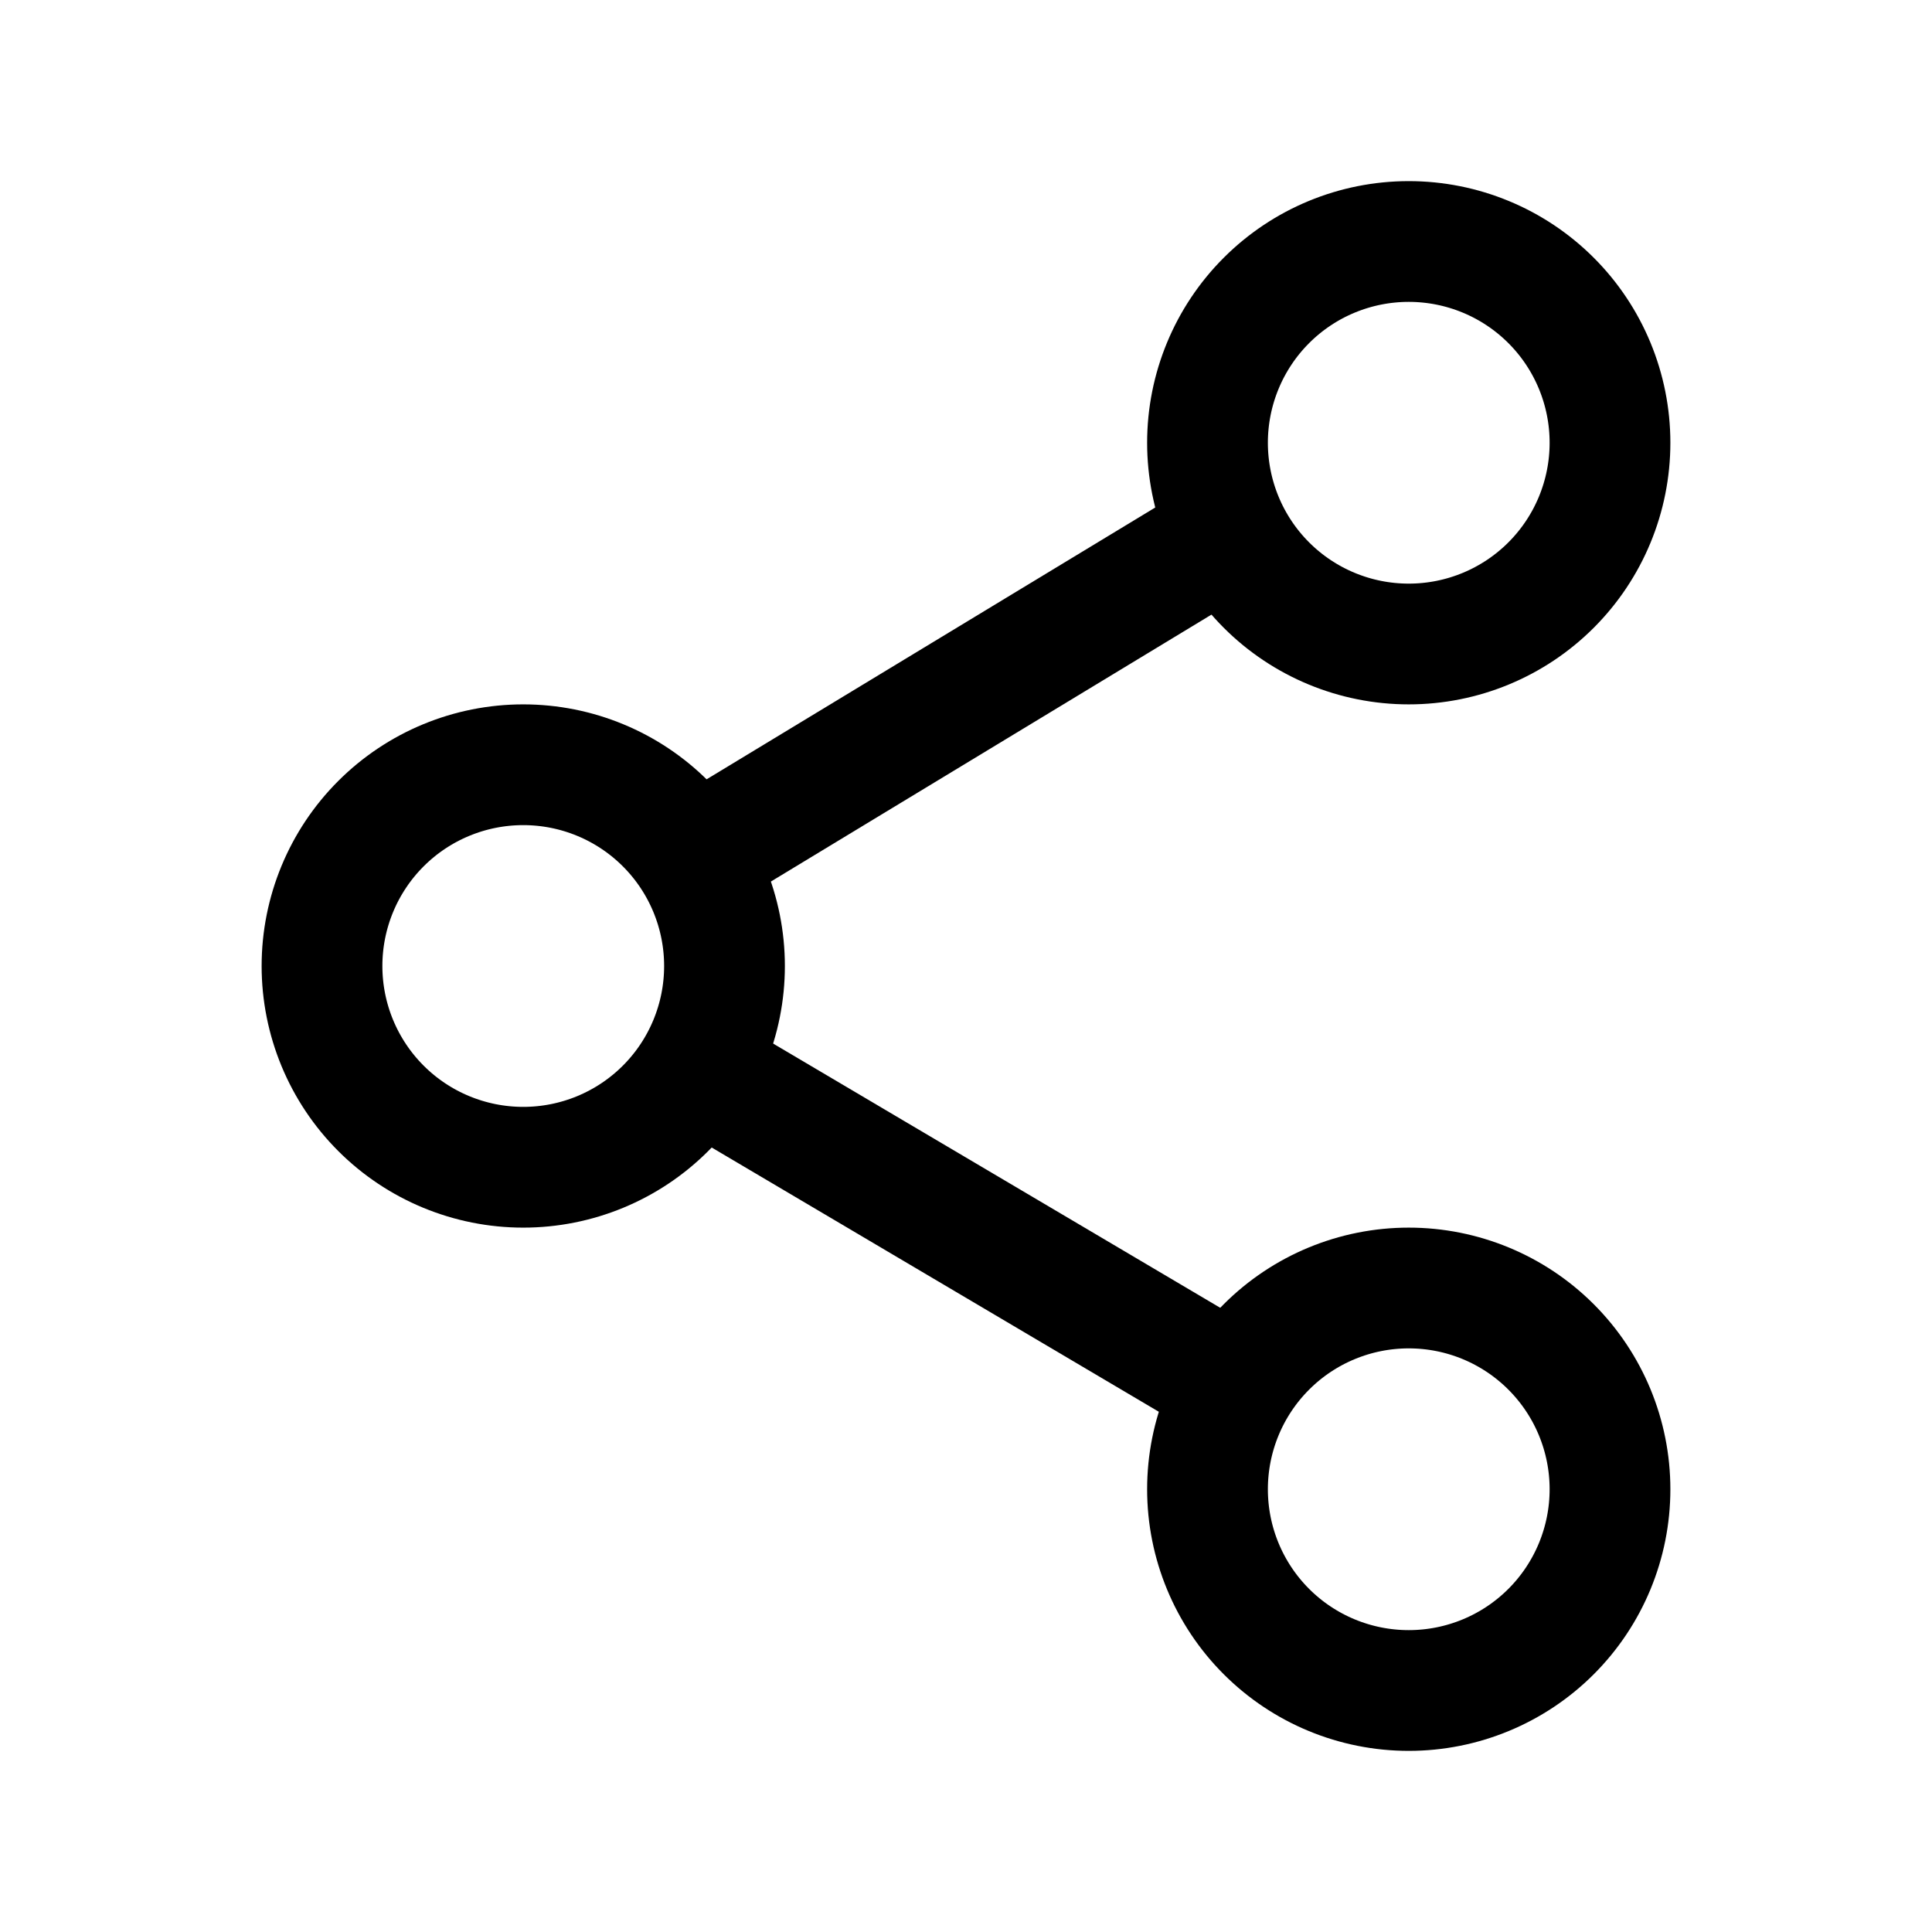
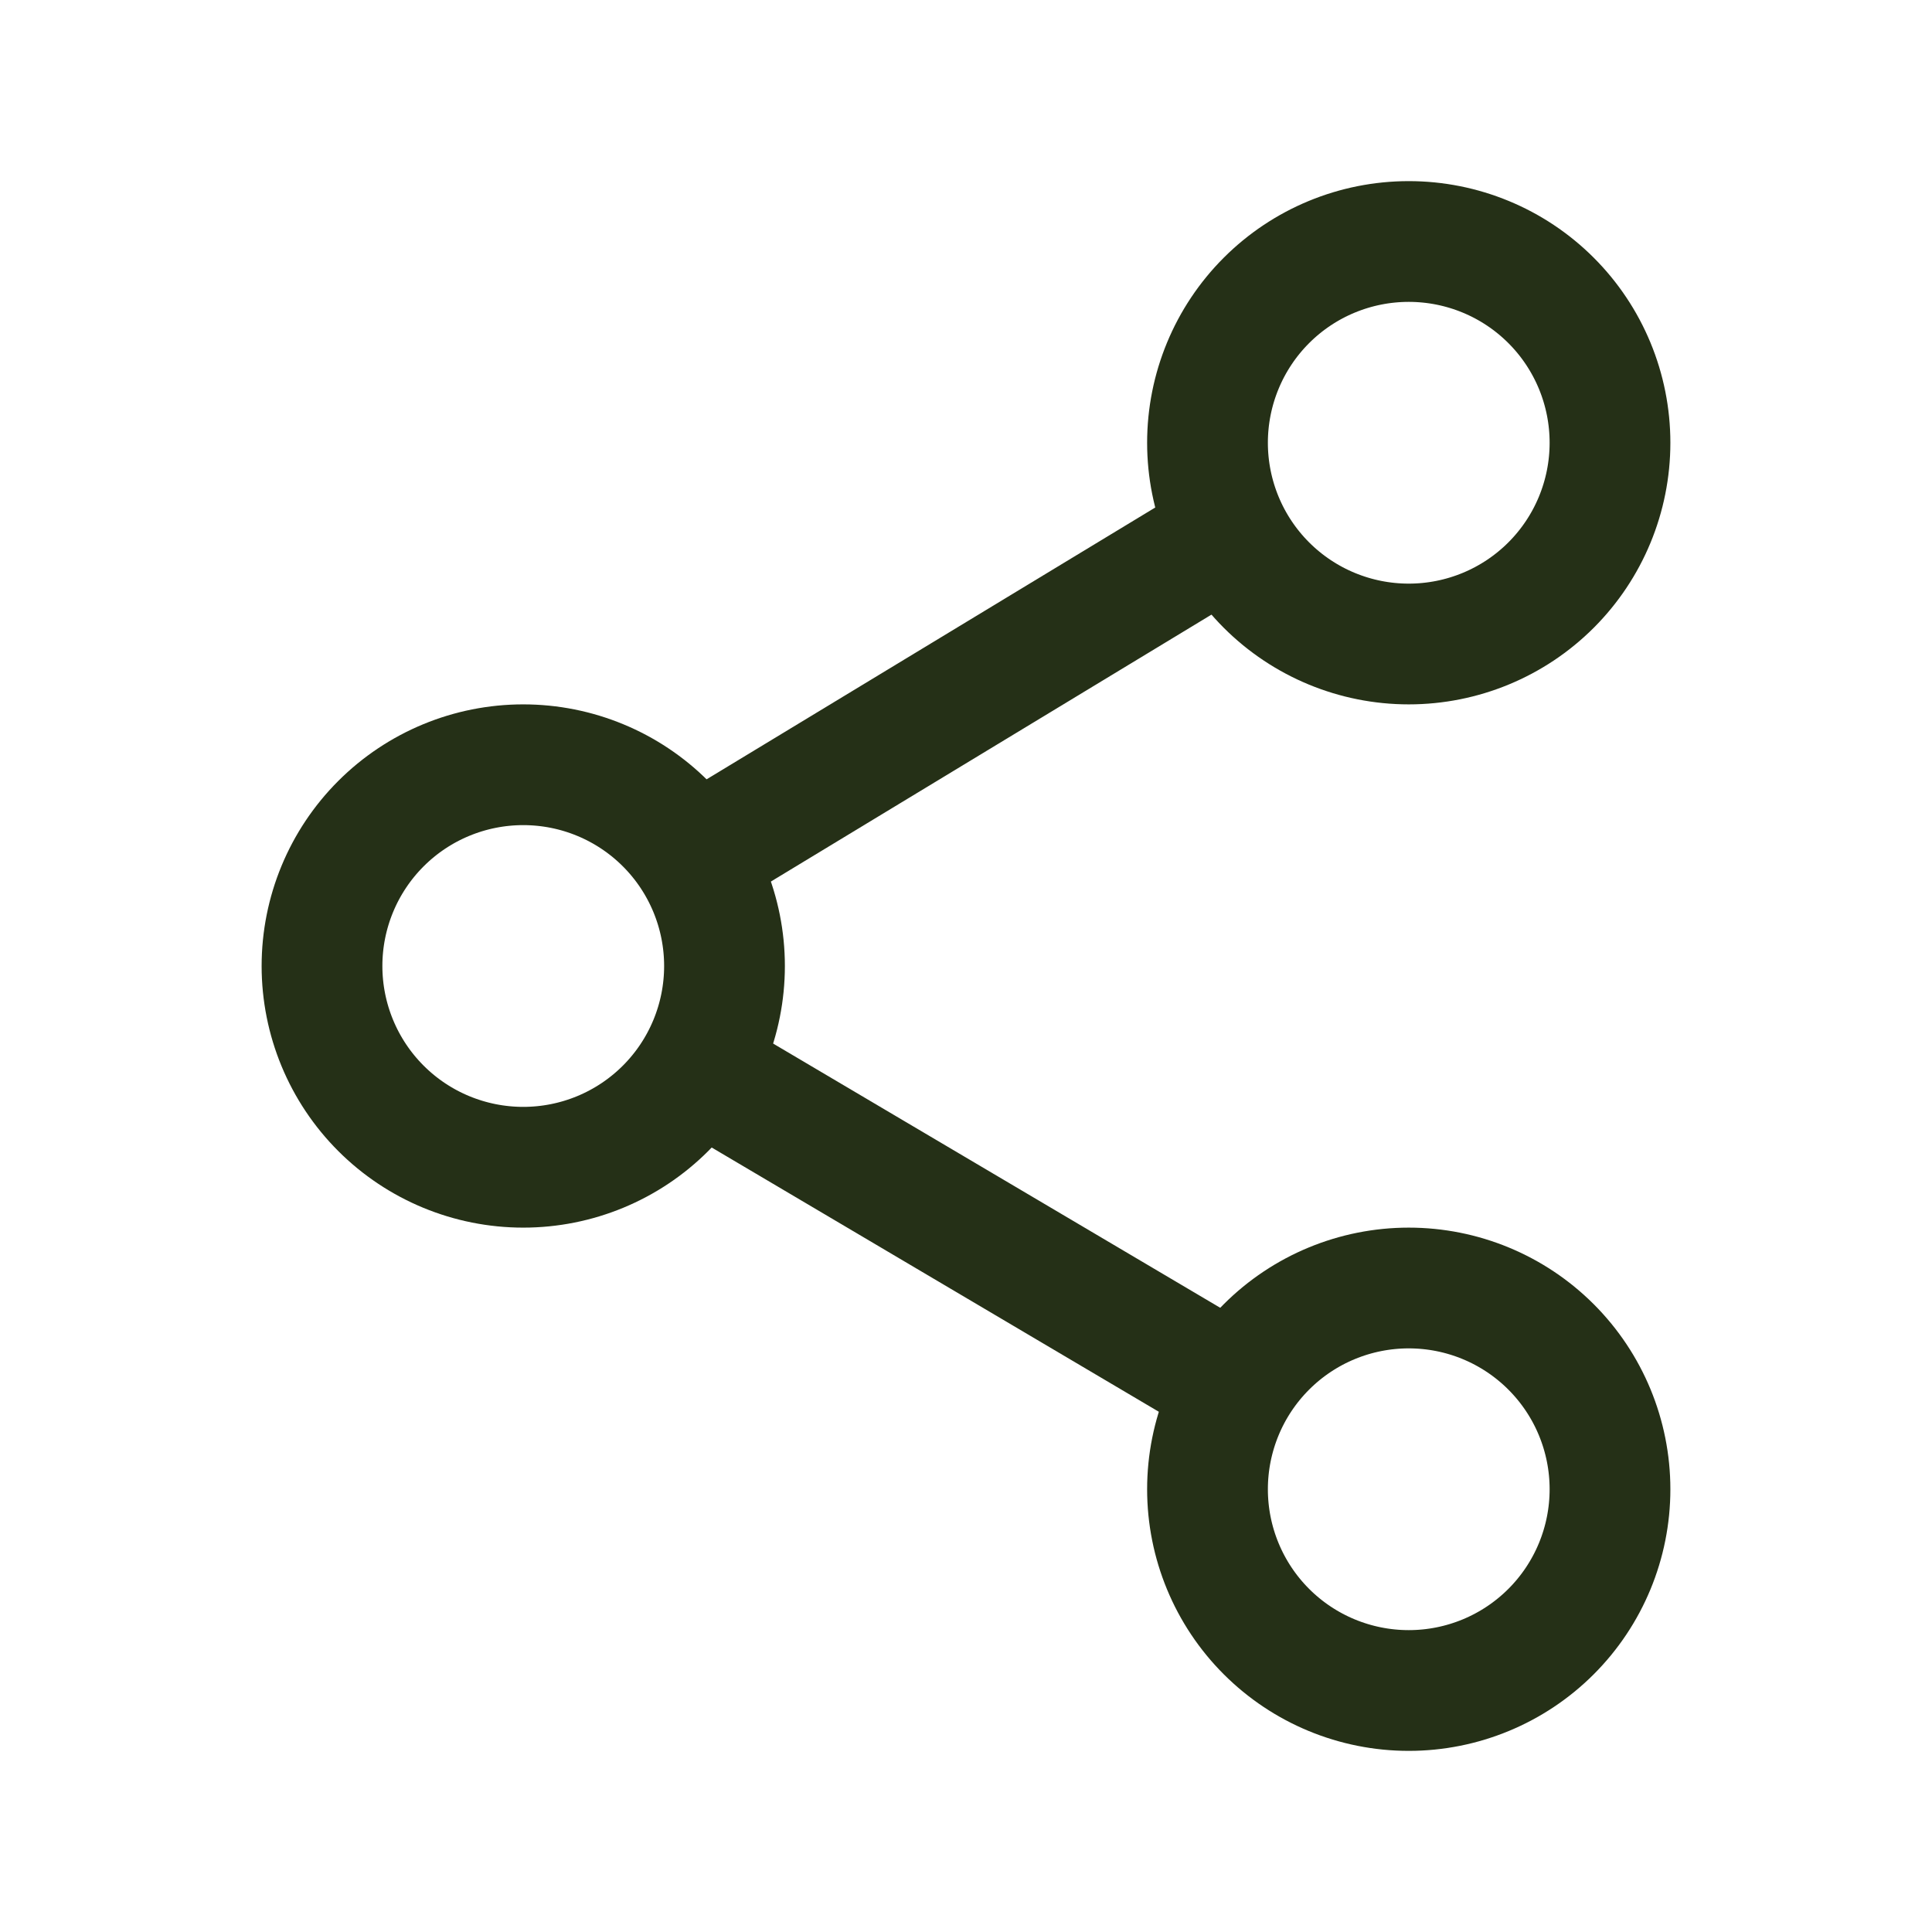
<svg xmlns="http://www.w3.org/2000/svg" width="24" height="24" viewBox="0 0 24 24" fill="none">
-   <path d="M17.5 8C18.163 8 18.799 7.737 19.268 7.268C19.737 6.799 20 6.163 20 5.5C20 4.837 19.737 4.201 19.268 3.732C18.799 3.263 18.163 3 17.5 3C16.837 3 16.201 3.263 15.732 3.732C15.263 4.201 15 4.837 15 5.5C15 6.163 15.263 6.799 15.732 7.268C16.201 7.737 16.837 8 17.5 8ZM6.5 14.5C7.163 14.5 7.799 14.237 8.268 13.768C8.737 13.299 9 12.663 9 12C9 11.337 8.737 10.701 8.268 10.232C7.799 9.763 7.163 9.5 6.5 9.5C5.837 9.5 5.201 9.763 4.732 10.232C4.263 10.701 4 11.337 4 12C4 12.663 4.263 13.299 4.732 13.768C5.201 14.237 5.837 14.5 6.5 14.5Z" stroke="currentColor" stroke-width="1.5" stroke-linejoin="round" />
-   <path d="M15 6.788L8.67 10.623M8.669 13.282L15.339 17.224" stroke="currentColor" stroke-width="1.5" stroke-linecap="round" stroke-linejoin="round" />
-   <path d="M17.5 16C18.163 16 18.799 16.263 19.268 16.732C19.737 17.201 20 17.837 20 18.5C20 19.163 19.737 19.799 19.268 20.268C18.799 20.737 18.163 21 17.5 21C16.837 21 16.201 20.737 15.732 20.268C15.263 19.799 15 19.163 15 18.5C15 17.837 15.263 17.201 15.732 16.732C16.201 16.263 16.837 16 17.5 16Z" stroke="currentColor" stroke-width="1.5" stroke-linejoin="round" />
+   <path d="M17.5 8C18.163 8 18.799 7.737 19.268 7.268C19.737 6.799 20 6.163 20 5.5C20 4.837 19.737 4.201 19.268 3.732C18.799 3.263 18.163 3 17.5 3C16.837 3 16.201 3.263 15.732 3.732C15.263 4.201 15 4.837 15 5.5C15 6.163 15.263 6.799 15.732 7.268C16.201 7.737 16.837 8 17.5 8ZM6.5 14.5C7.163 14.5 7.799 14.237 8.268 13.768C8.737 13.299 9 12.663 9 12C9 11.337 8.737 10.701 8.268 10.232C7.799 9.763 7.163 9.5 6.5 9.5C5.837 9.5 5.201 9.763 4.732 10.232C4.263 10.701 4 11.337 4 12C4 12.663 4.263 13.299 4.732 13.768C5.201 14.237 5.837 14.5 6.5 14.5Z" stroke="#253017" stroke-width="1.5" stroke-linejoin="round" />
+   <path d="M15 6.788L8.67 10.623M8.669 13.282L15.339 17.224" stroke="#253017" stroke-width="1.5" stroke-linecap="round" stroke-linejoin="round" />
+   <path d="M17.5 16C18.163 16 18.799 16.263 19.268 16.732C19.737 17.201 20 17.837 20 18.5C20 19.163 19.737 19.799 19.268 20.268C18.799 20.737 18.163 21 17.5 21C16.837 21 16.201 20.737 15.732 20.268C15.263 19.799 15 19.163 15 18.5C15 17.837 15.263 17.201 15.732 16.732C16.201 16.263 16.837 16 17.5 16Z" stroke="#253017" stroke-width="1.5" stroke-linejoin="round" />
</svg>
